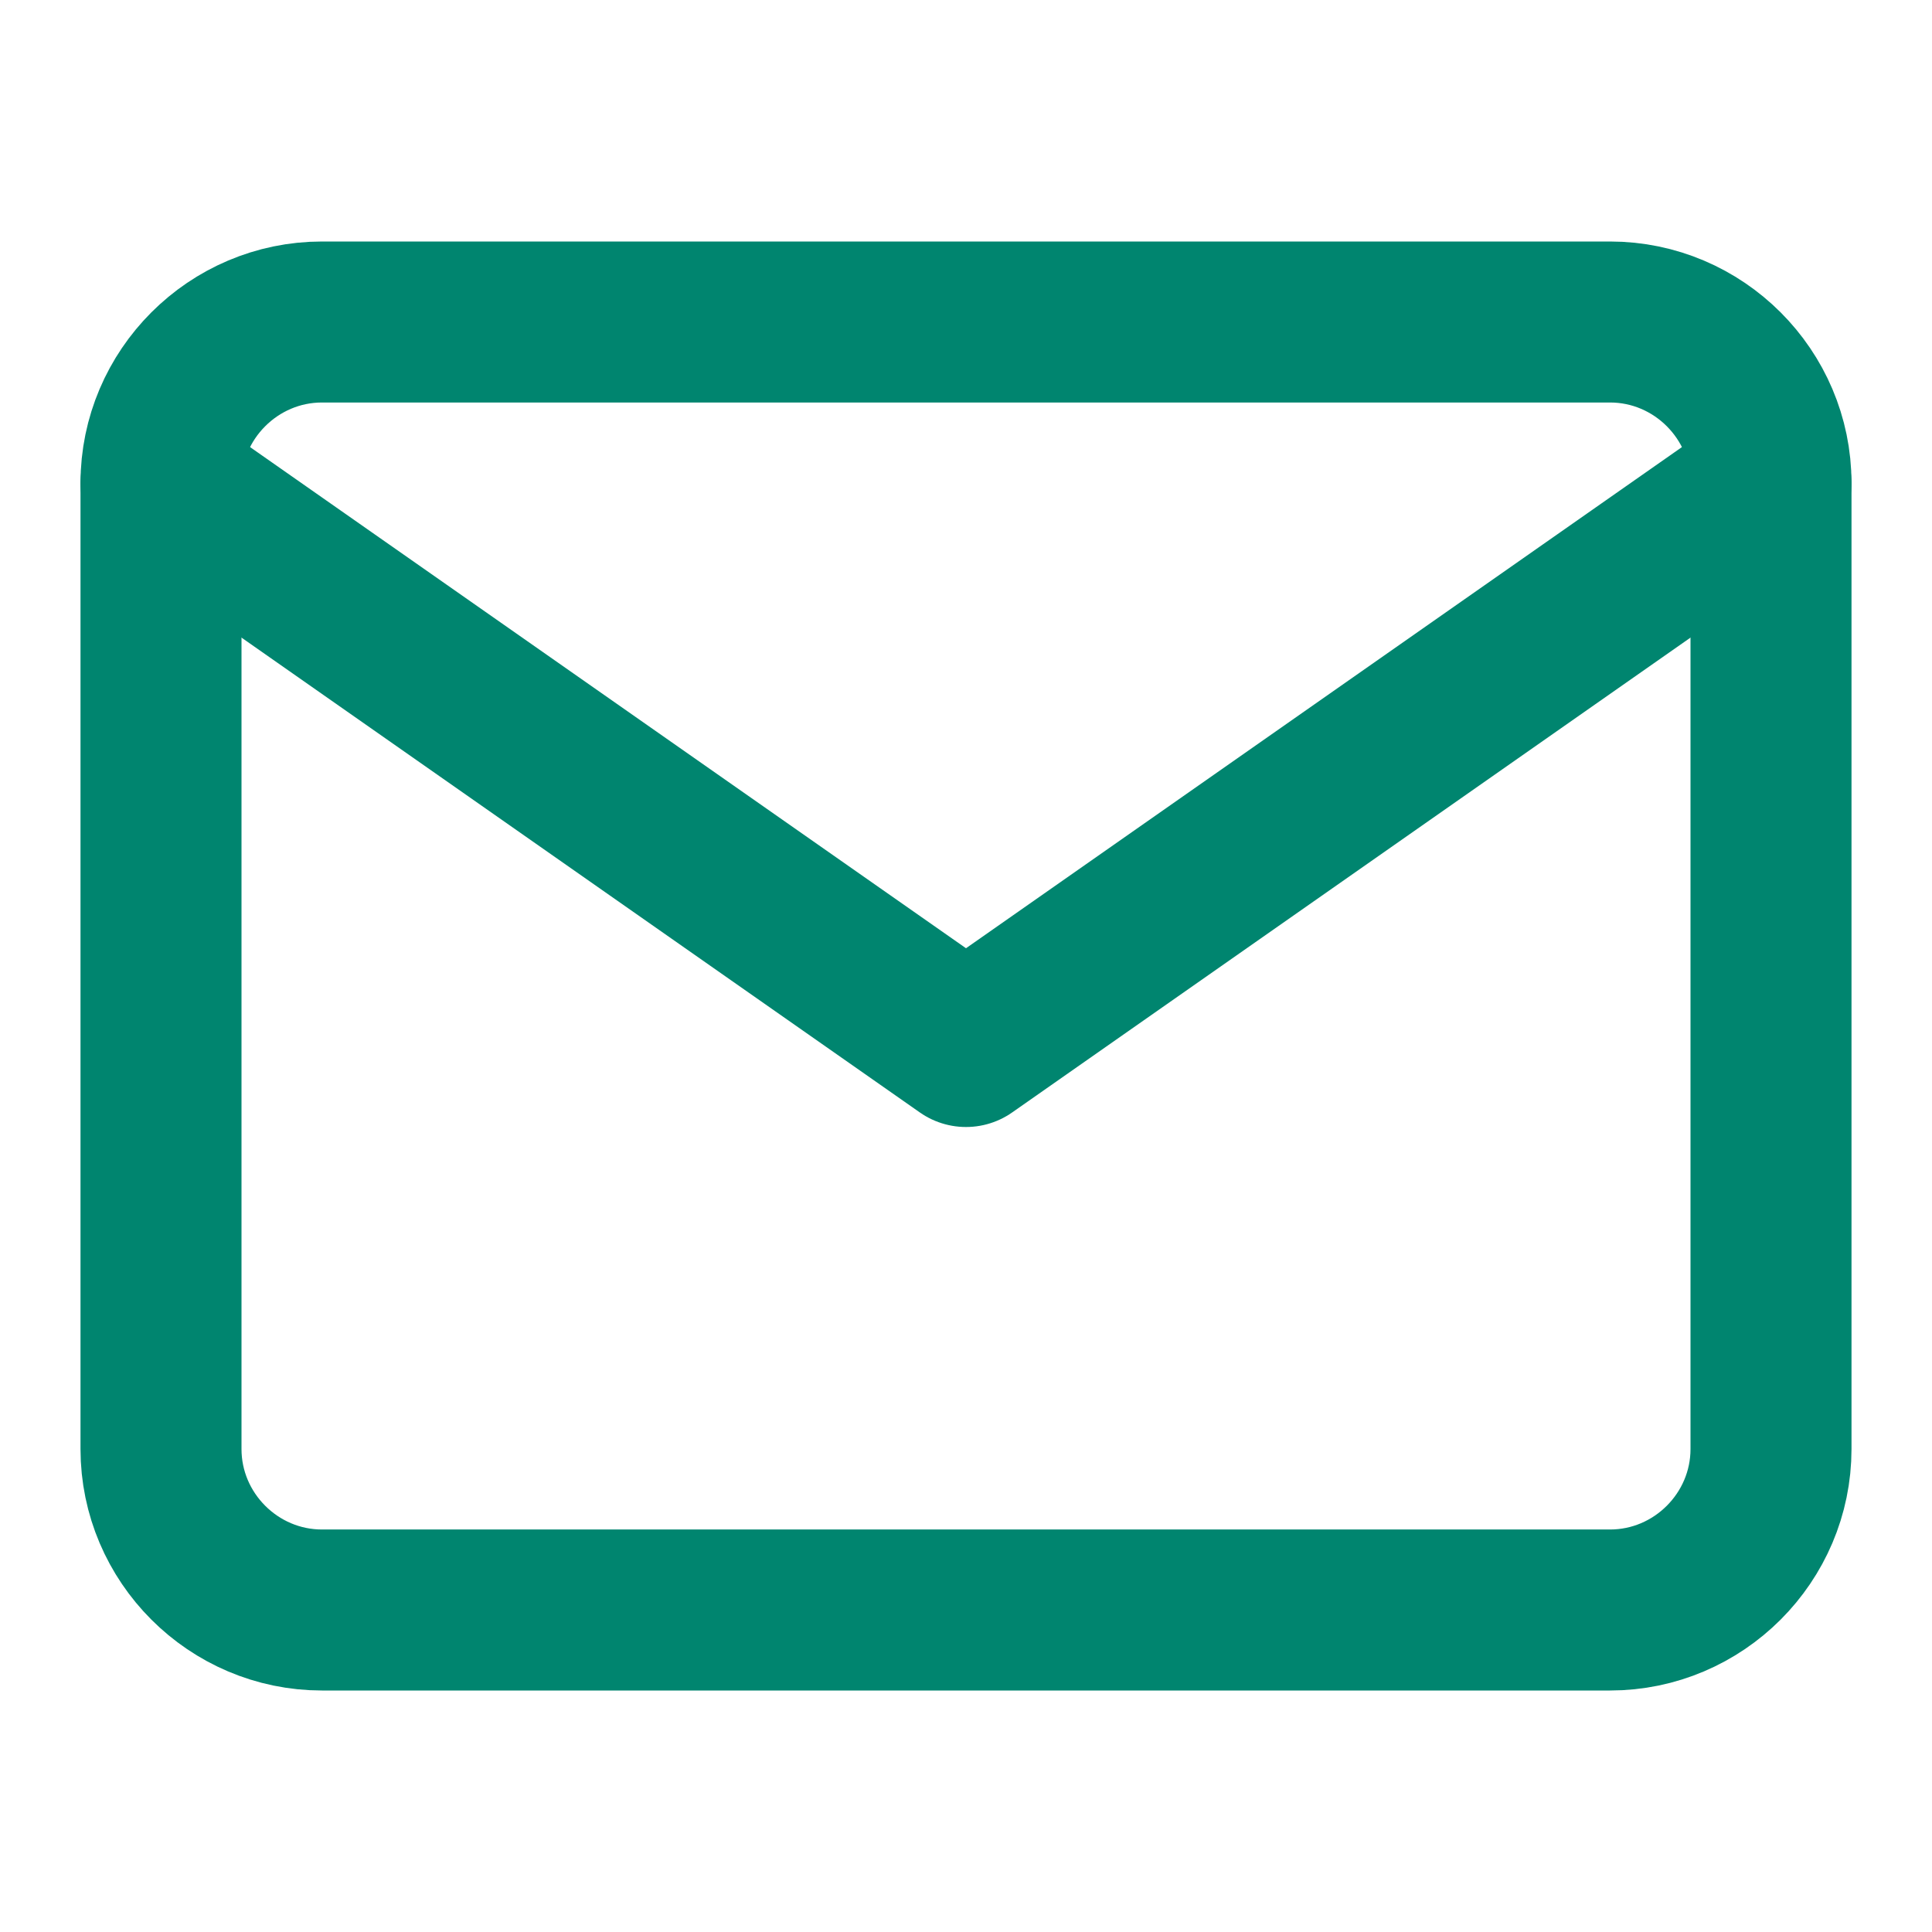
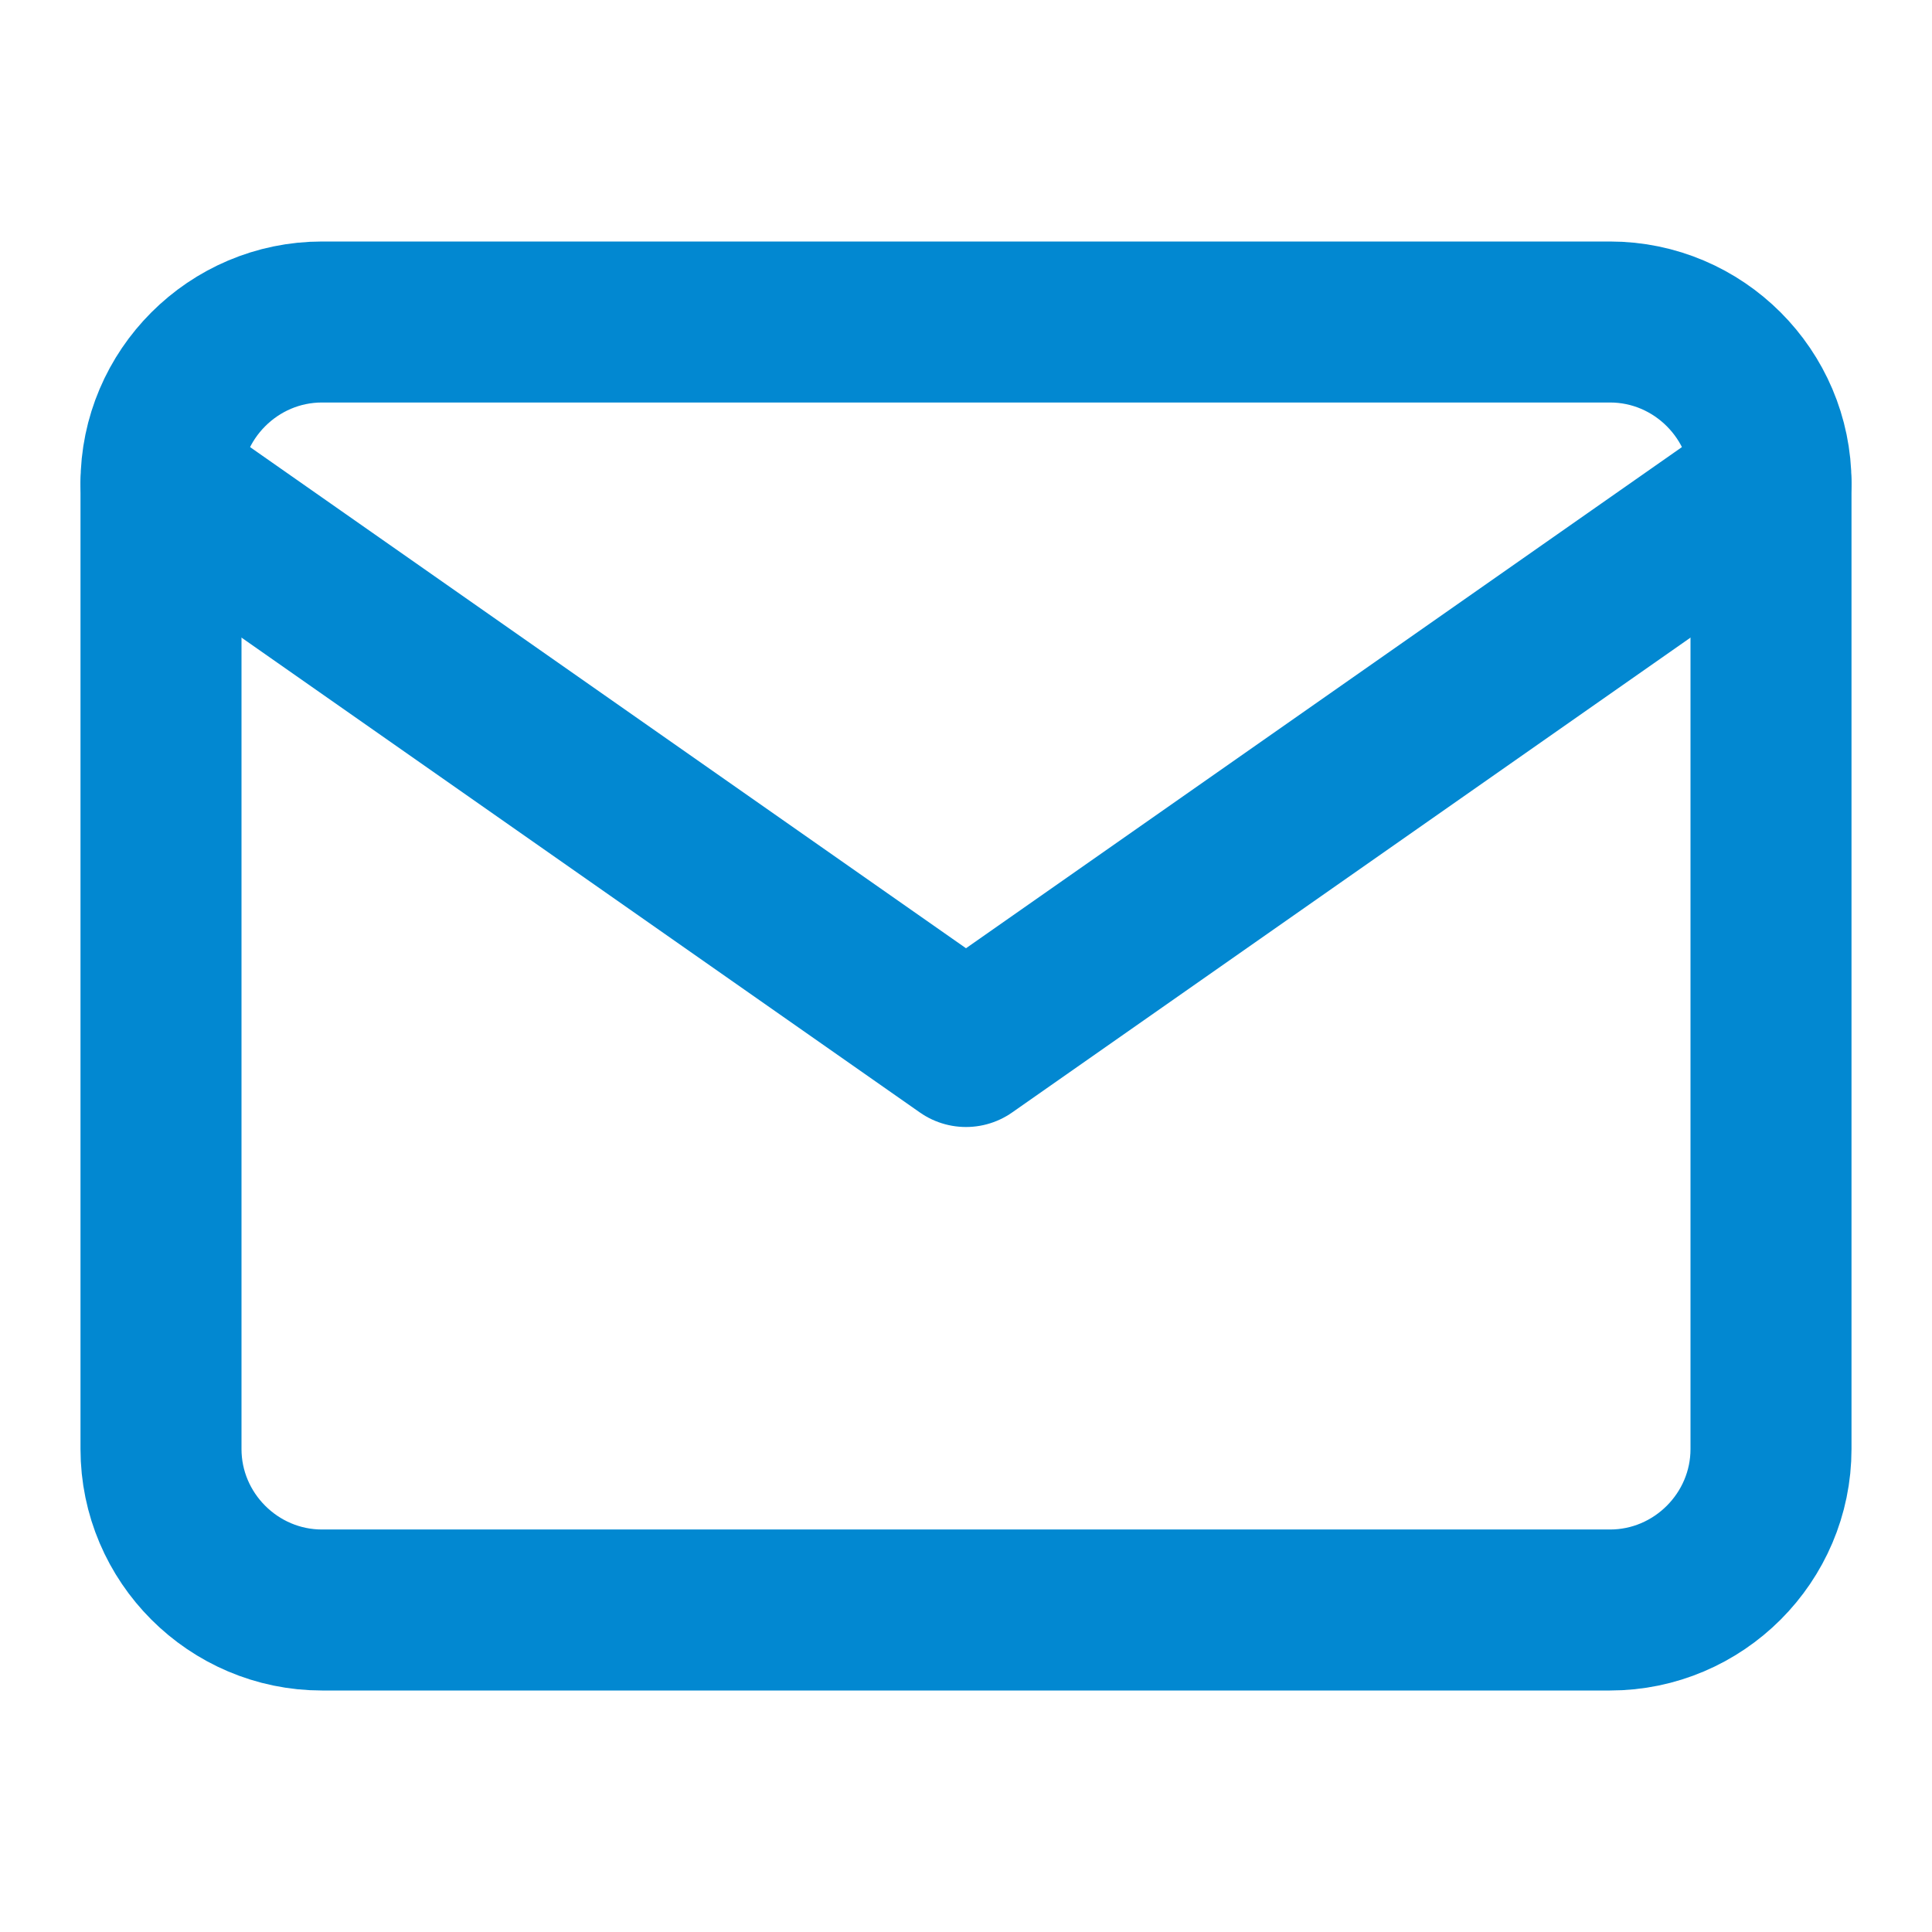
- <svg xmlns="http://www.w3.org/2000/svg" width="24" height="24" viewBox="0 0 24 24" fill="none">
-   <path d="M4 4H20C21.1 4 22 4.9 22 6V18C22 19.1 21.1 20 20 20H4C2.9 20 2 19.1 2 18V6C2 4.9 2.9 4 4 4Z" stroke="#00856F" stroke-width="2" stroke-linecap="round" stroke-linejoin="round" />
-   <path d="M22 6L12 13L2 6" stroke="#00856F" stroke-width="2" stroke-linecap="round" stroke-linejoin="round" />
+ <svg xmlns="http://www.w3.org/2000/svg" width="30" height="30" viewBox="0 0 24 24" fill="none">
+   <path d="M4 4H20C21.1 4 22 4.9 22 6V18C22 19.1 21.1 20 20 20H4C2.9 20 2 19.1 2 18V6C2 4.9 2.9 4 4 4Z" stroke="#0288D1" stroke-width="2" stroke-linecap="round" stroke-linejoin="round" />
+   <path d="M22 6L12 13L2 6" stroke="#0288D1" stroke-width="2" stroke-linecap="round" stroke-linejoin="round" />
</svg>
